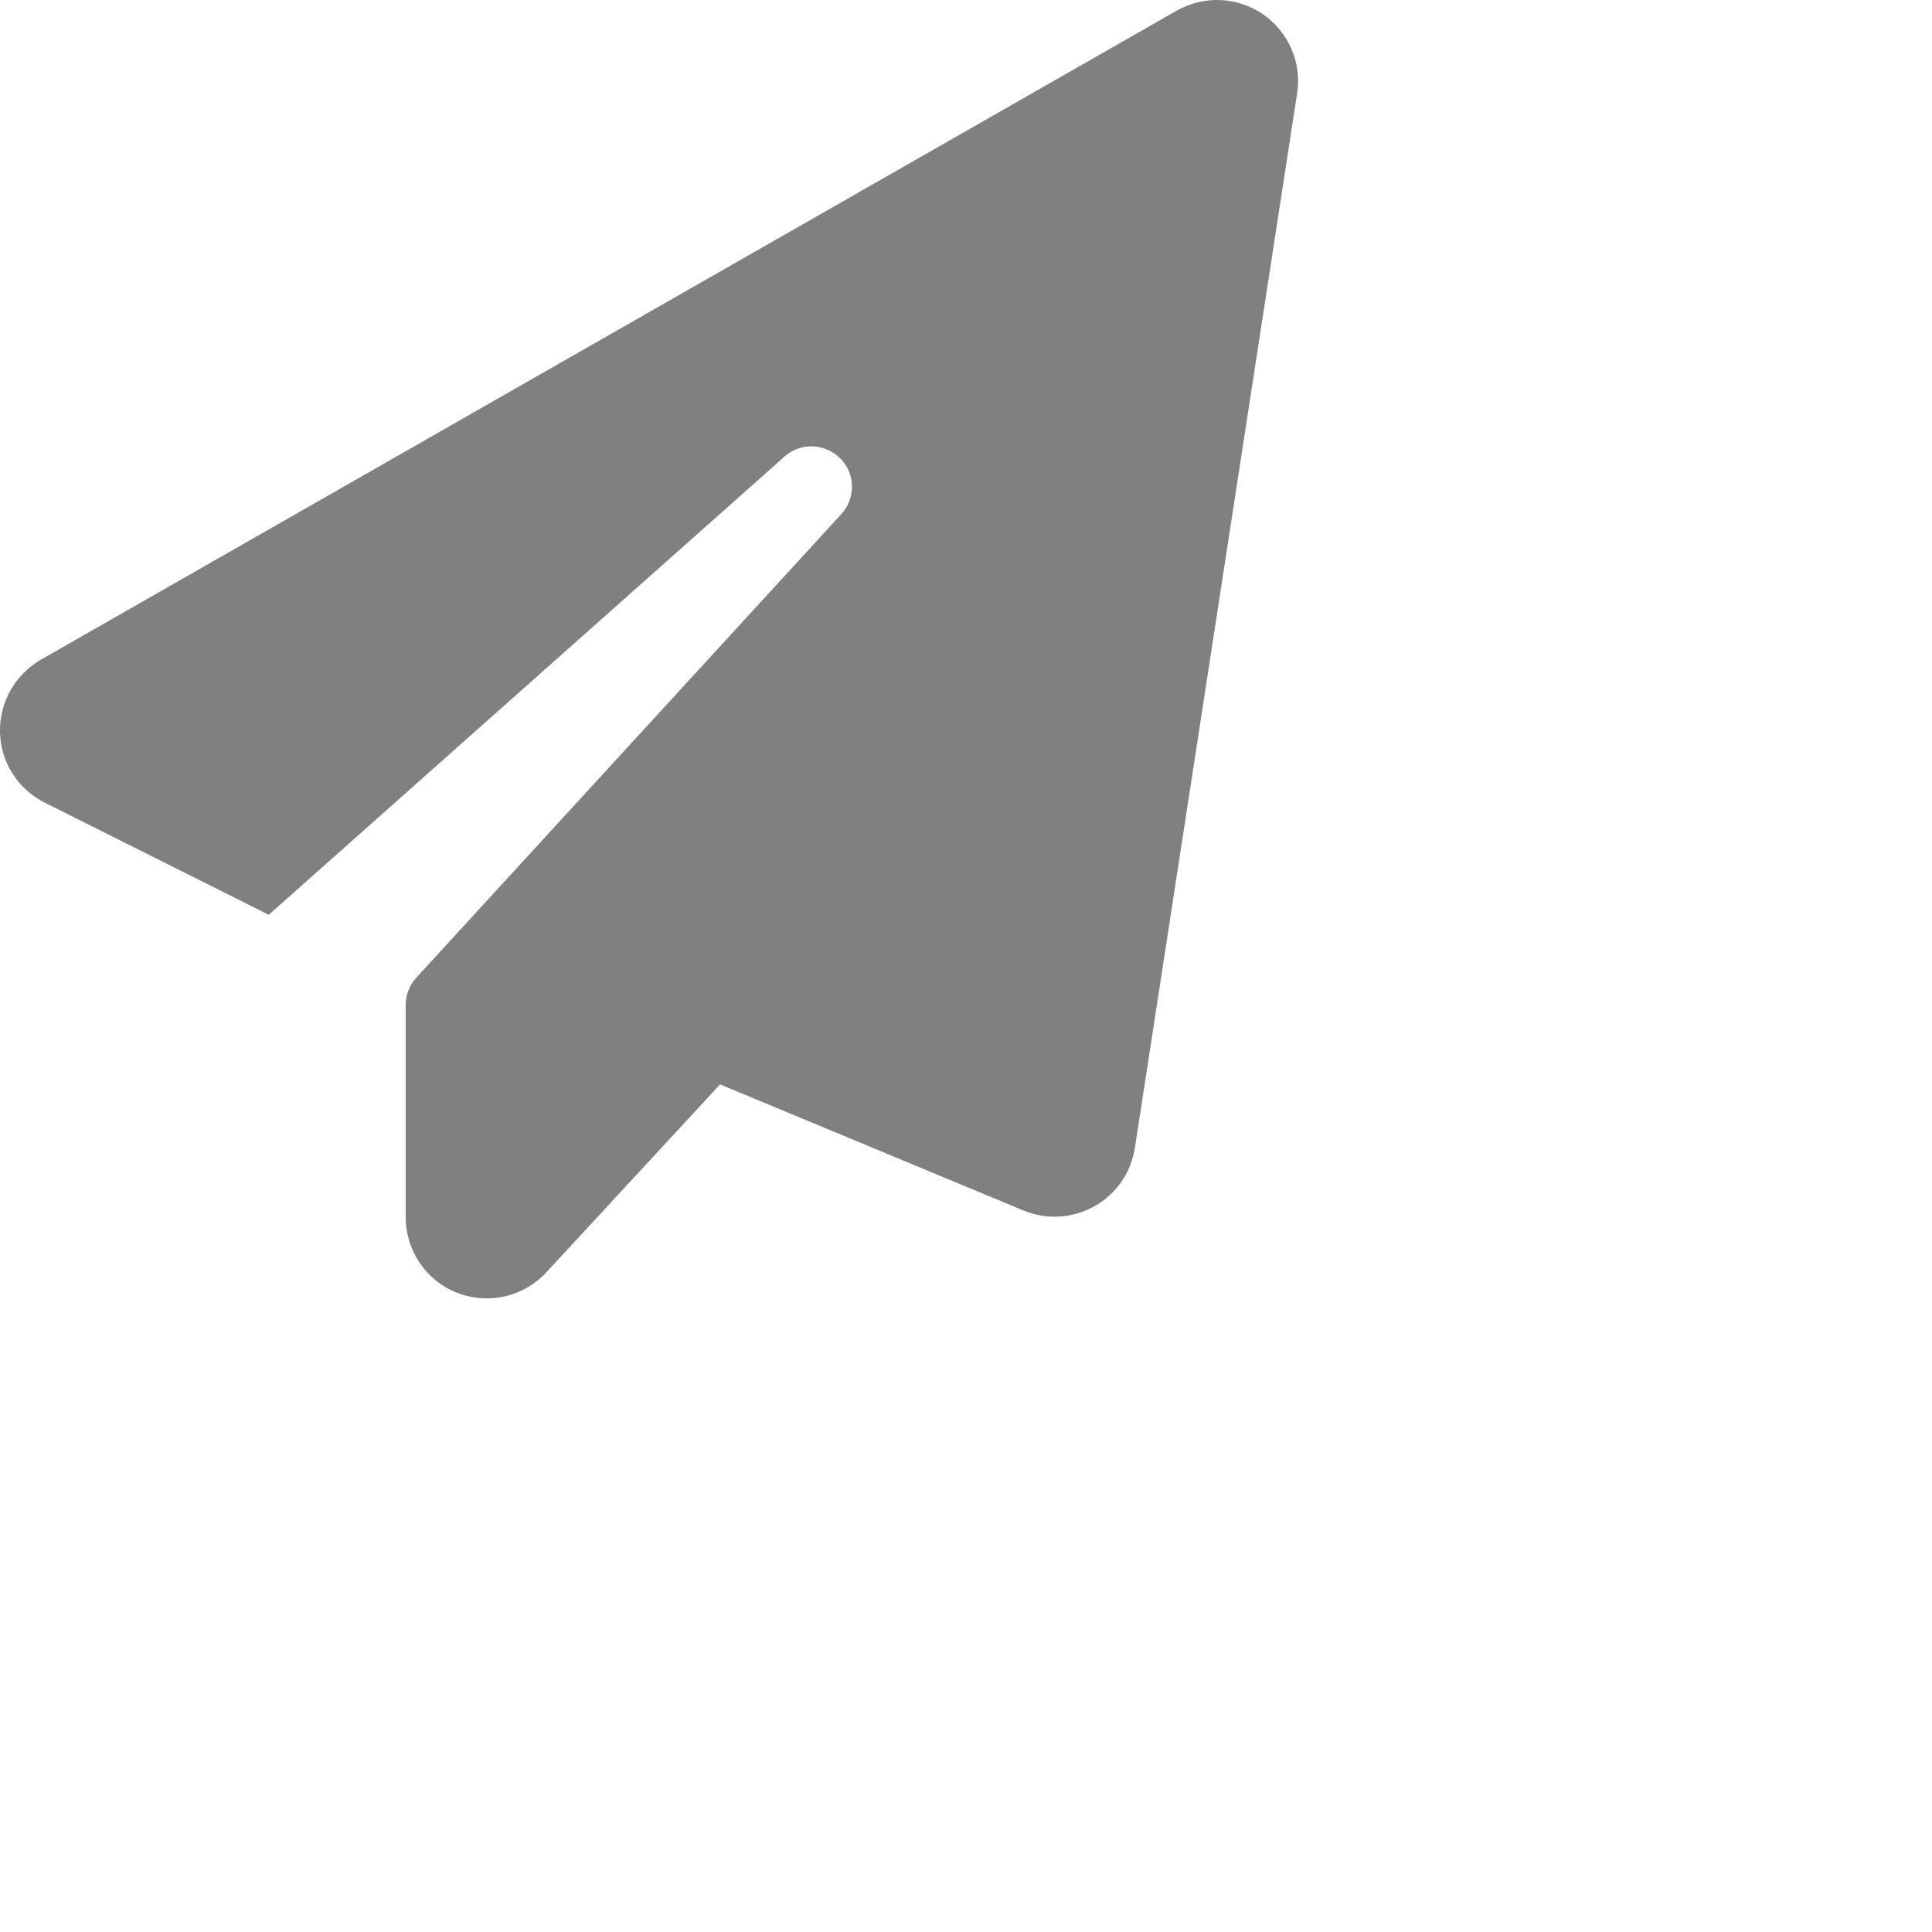
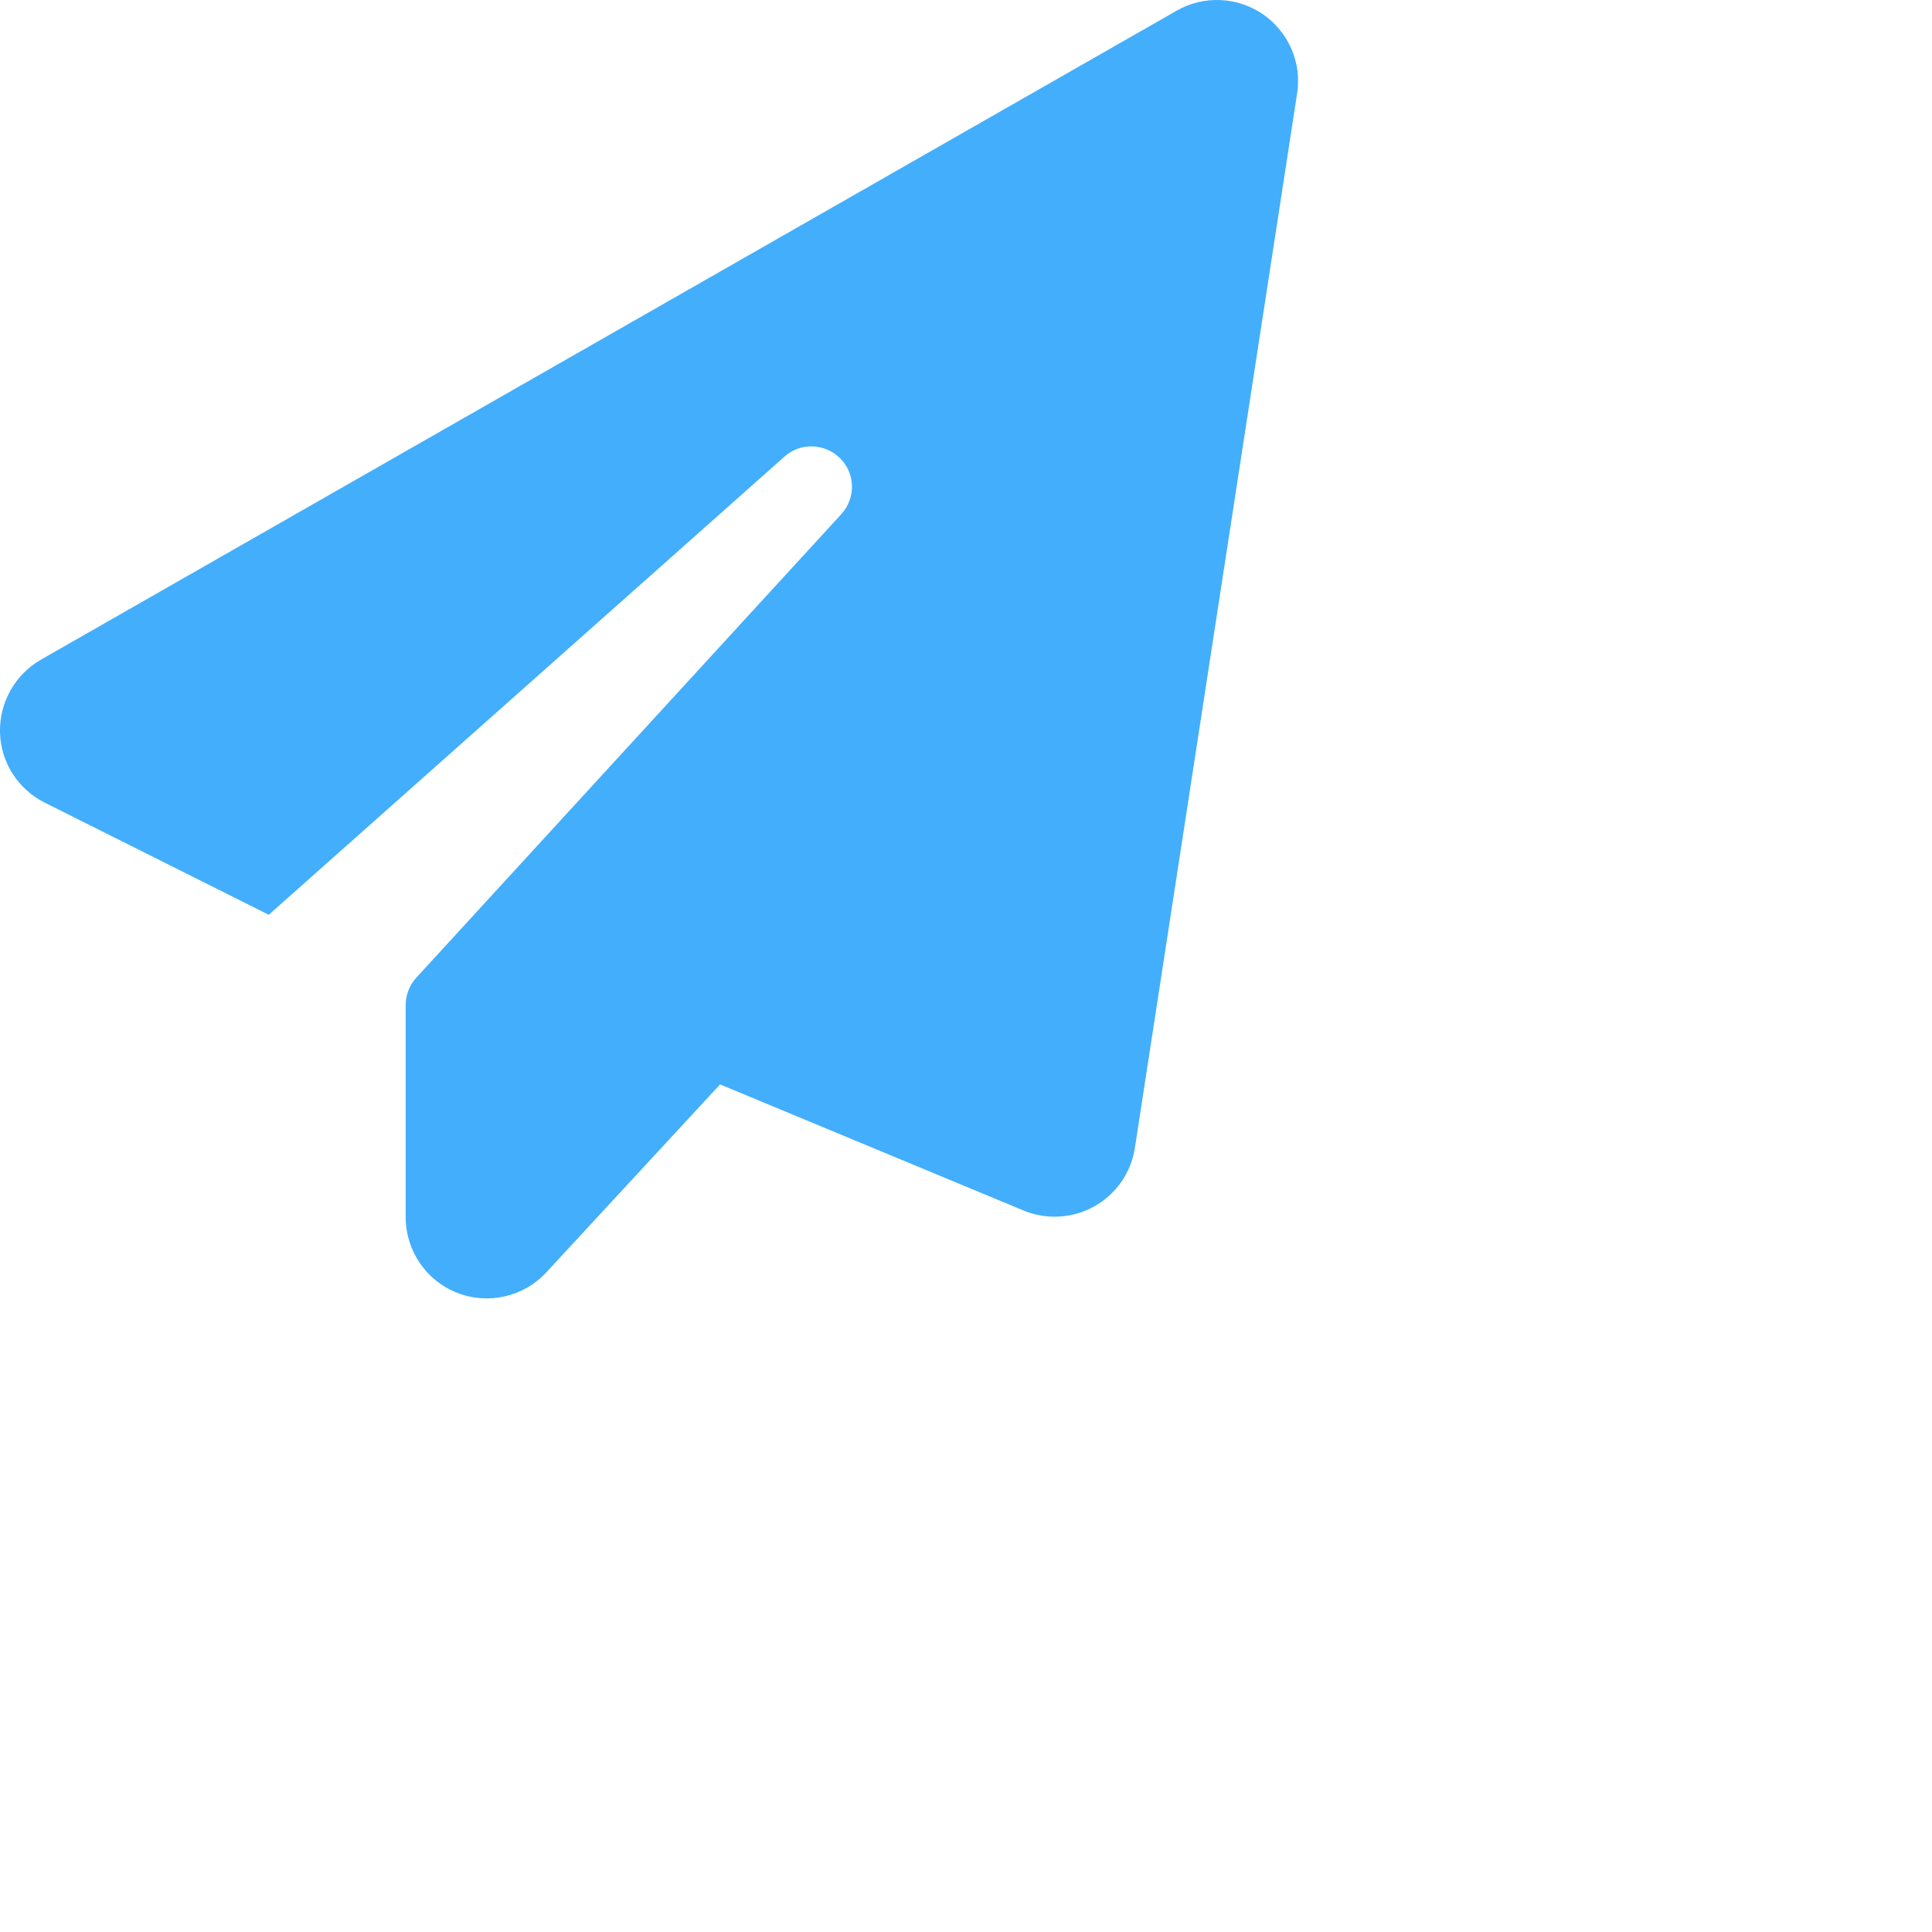
- <svg xmlns="http://www.w3.org/2000/svg" viewBox="0 0 762 762" width="25px" height="25px">
-   <path d="M498.1 5.6c10.1 7 15.4 19.1 13.5 31.2l-64 416c-1.5 9.7-7.4 18.2-16 23s-18.9 5.4-28 1.6L284 427.7l-68.5 74.1c-8.9 9.7-22.9 12.9-35.2 8.1S160 493.2 160 480l0-83.6c0-4 1.5-7.8 4.2-10.8L331.8 202.8c5.8-6.3 5.6-16-.4-22s-15.7-6.4-22-.7L106 360.8 17.7 316.6C7.1 311.3 .3 300.7 0 288.9s5.9-22.8 16.1-28.7l448-256c10.7-6.1 23.9-5.5 34 1.4z" fill="grey" />
+ <svg xmlns="http://www.w3.org/2000/svg" viewBox="0 0 762 762" width="40px" height="40px">
+   <path d="M498.1 5.6c10.1 7 15.4 19.1 13.5 31.2l-64 416c-1.5 9.7-7.4 18.2-16 23s-18.9 5.4-28 1.6L284 427.7l-68.5 74.1c-8.9 9.7-22.9 12.9-35.2 8.1S160 493.2 160 480l0-83.6c0-4 1.5-7.8 4.2-10.8L331.8 202.8c5.8-6.3 5.6-16-.4-22s-15.7-6.4-22-.7L106 360.8 17.7 316.6C7.1 311.3 .3 300.7 0 288.9s5.9-22.8 16.1-28.7l448-256c10.7-6.1 23.9-5.5 34 1.4z" fill="#43AEFC" />
</svg>
